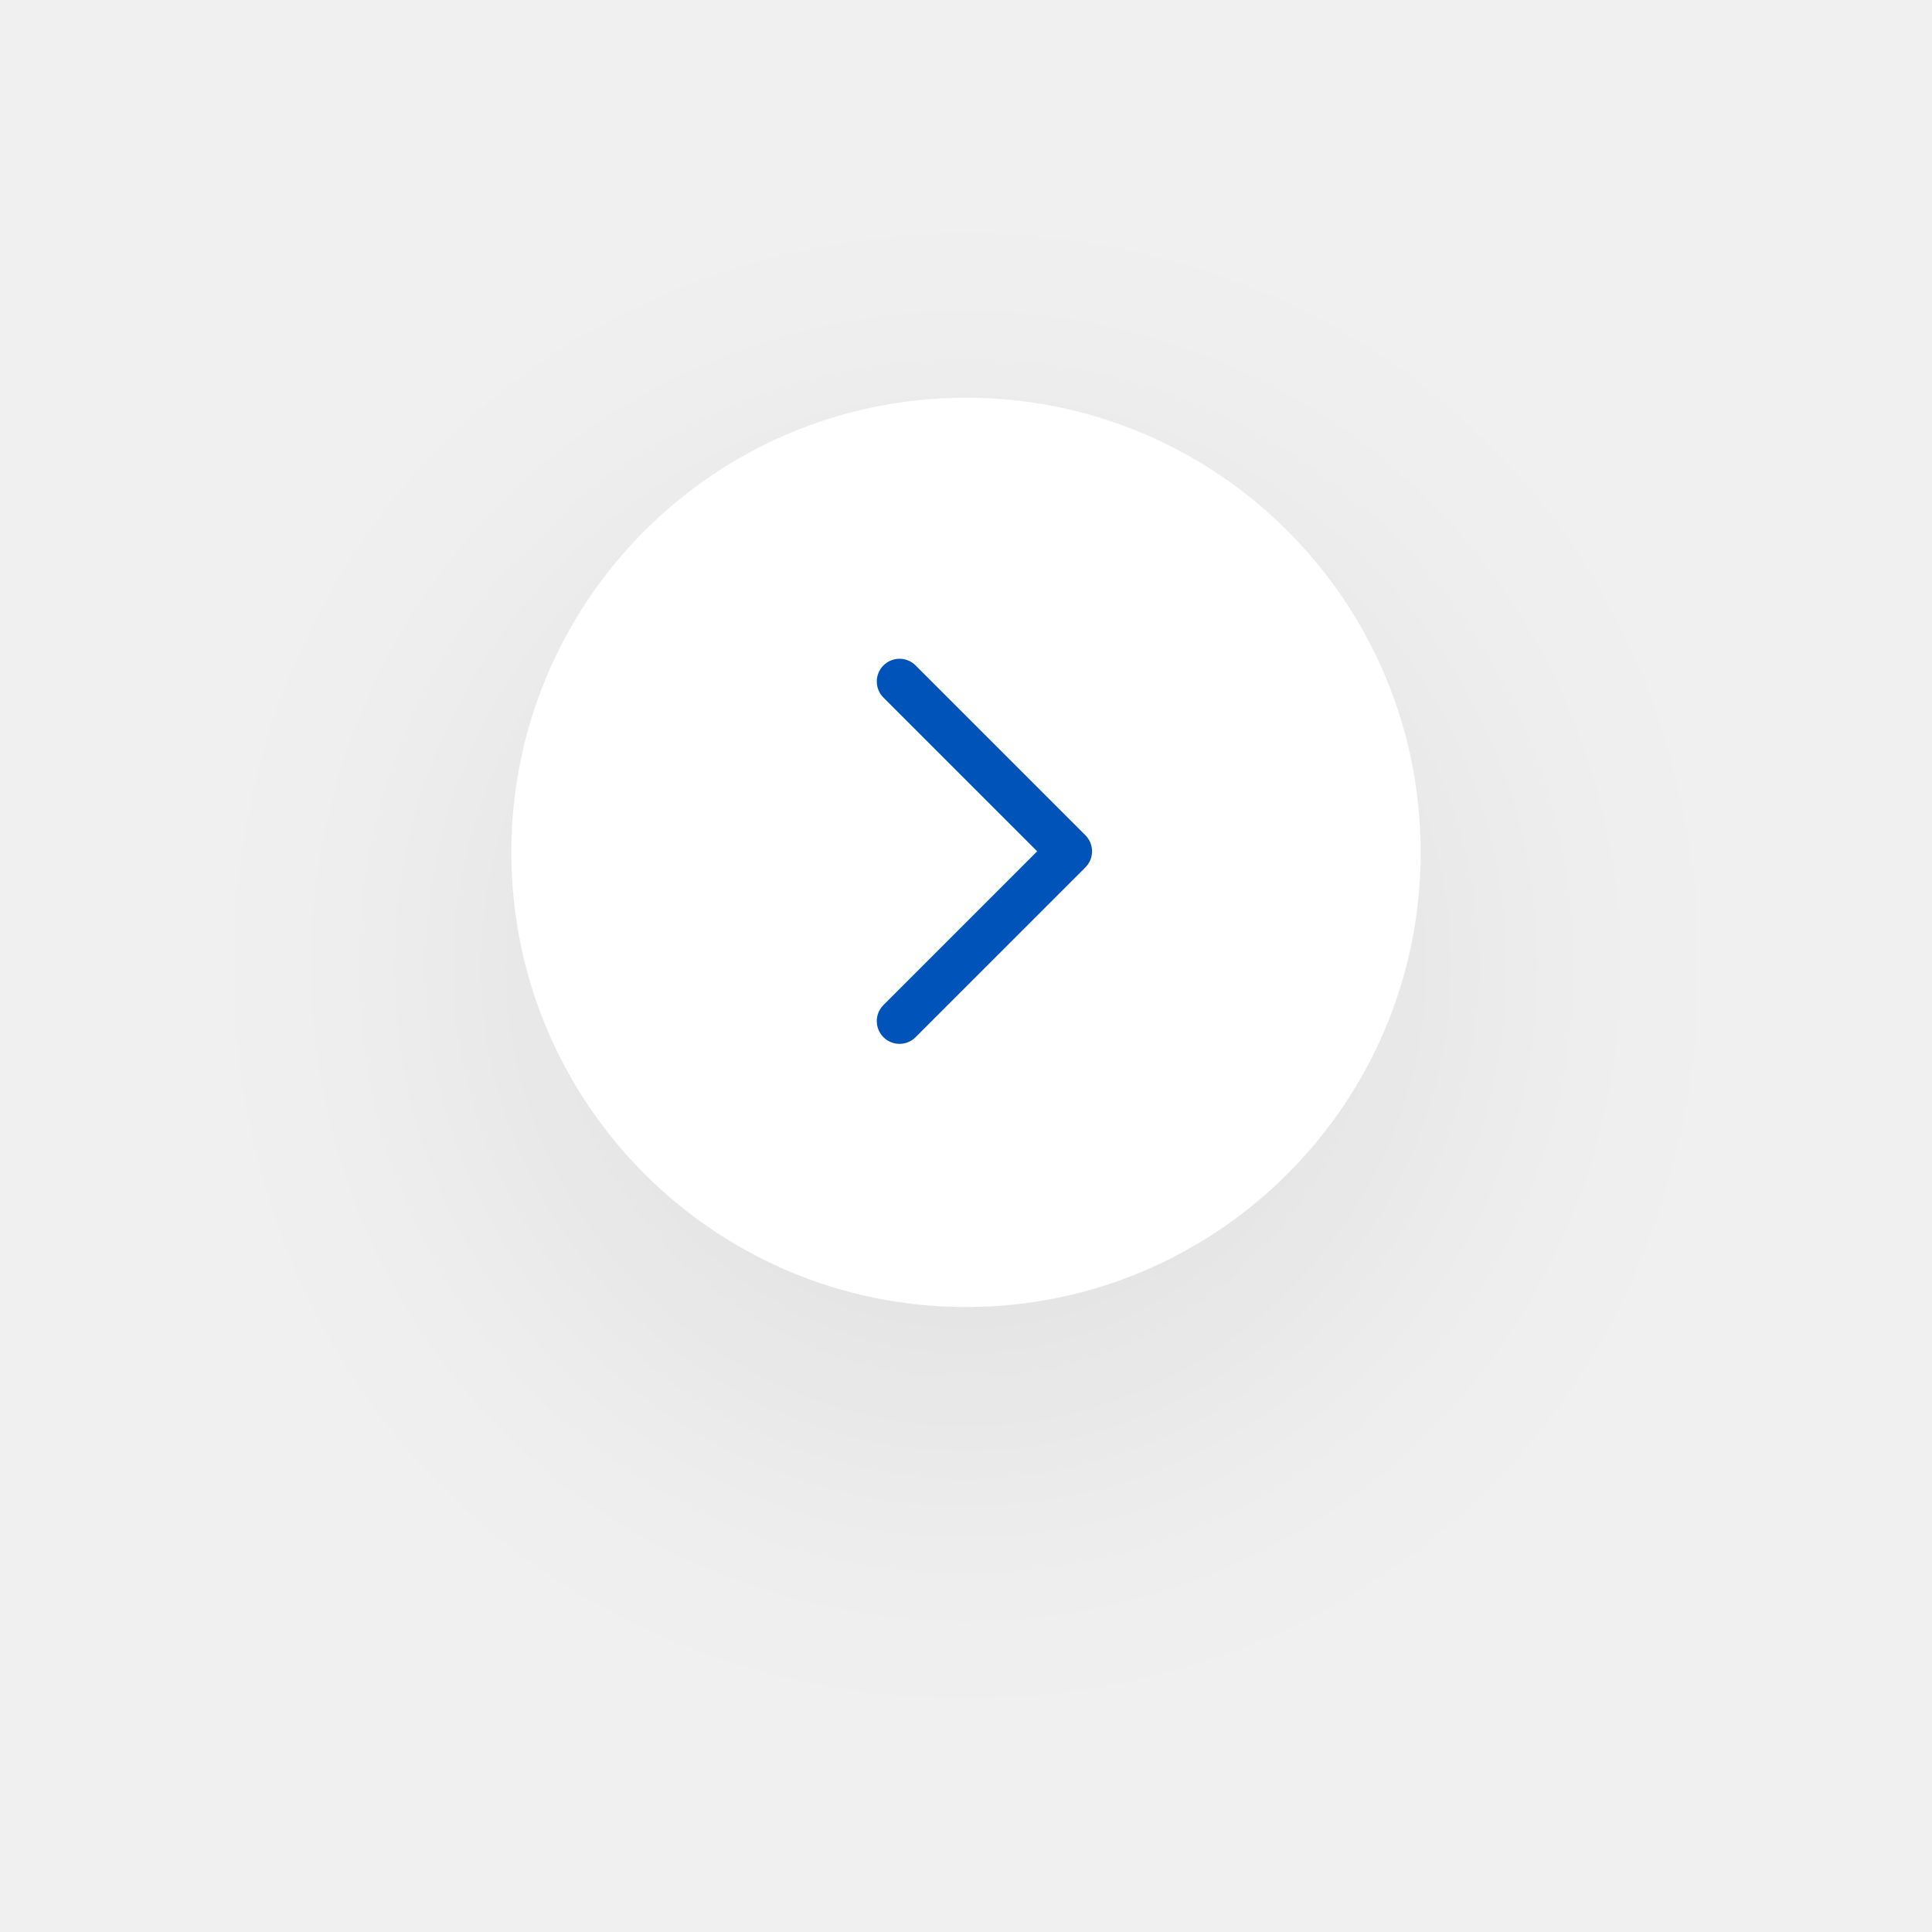
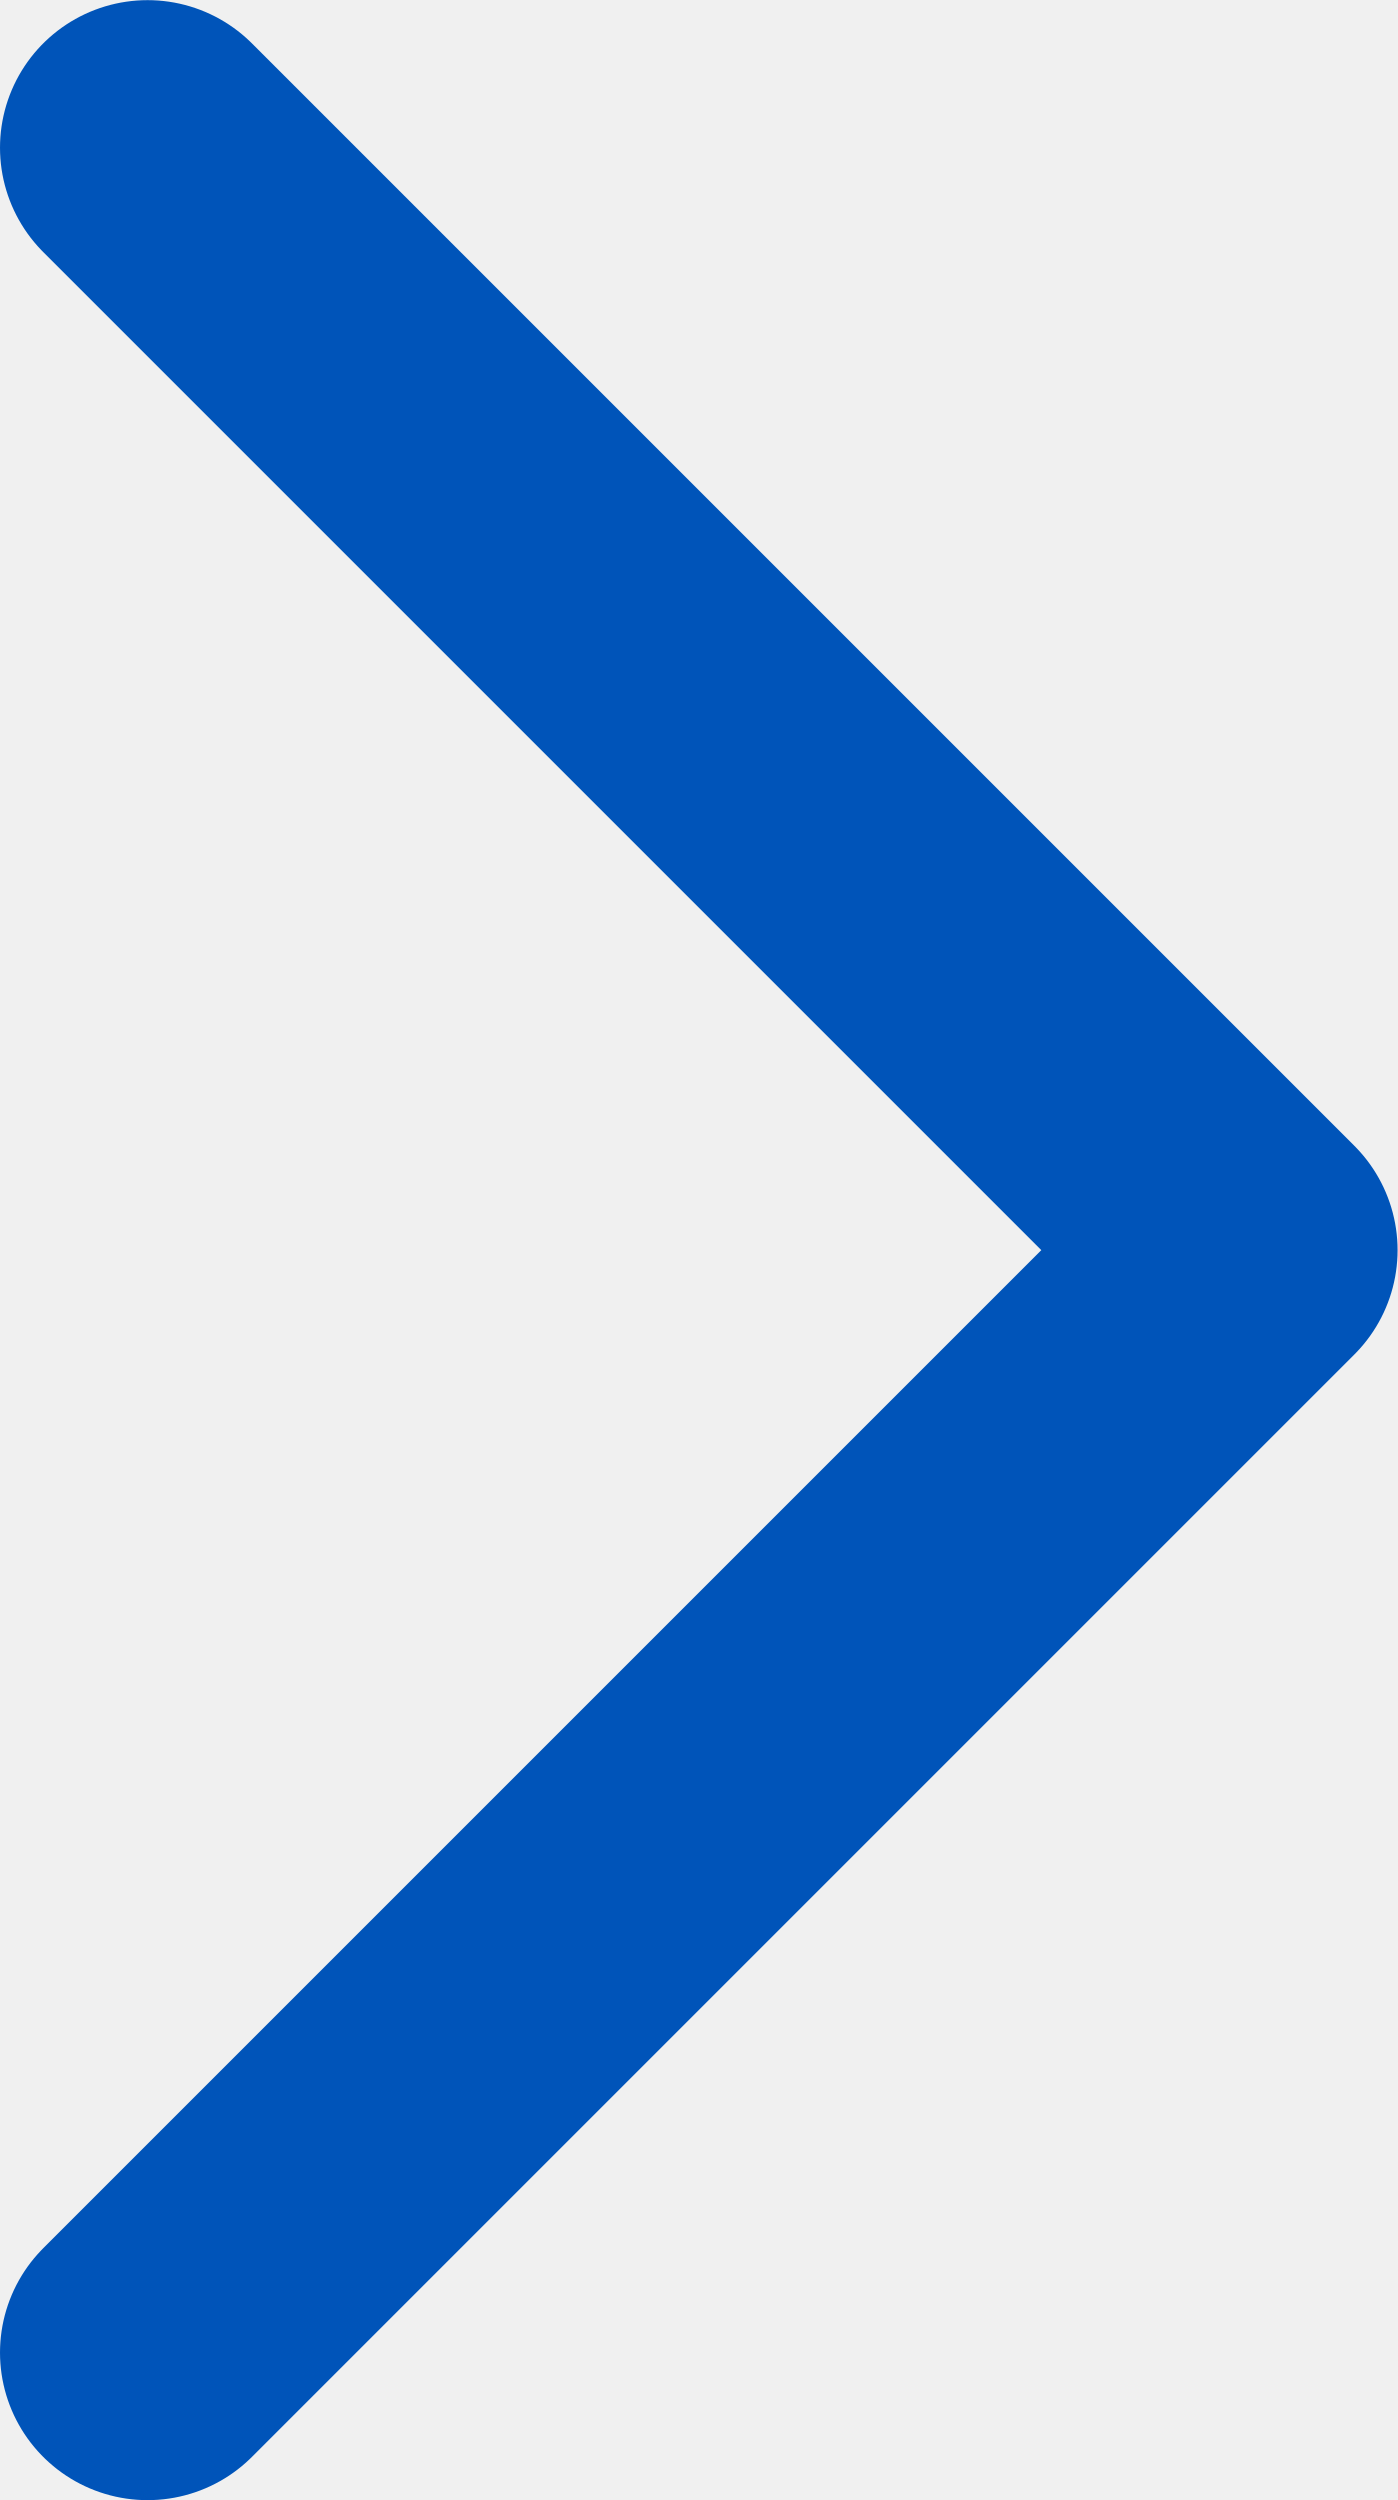
- <svg xmlns="http://www.w3.org/2000/svg" viewBox="0 0 85 85">
-   <defs>
-     <style>
-       .cls-1 {
-         fill: #fff;
-       }
- 
-       .cls-2 {
-         fill: none;
-         stroke: #0054b9;
-         stroke-linecap: round;
-         stroke-linejoin: round;
-         stroke-width: 2px;
-       }
- 
-       .cls-3 {
-         filter: url(#Ellipse_2);
-       }
-     </style>
-     <filter id="Ellipse_2" x="0" y="0" width="85" height="85" filterUnits="userSpaceOnUse">
-       <feOffset dy="5" input="SourceAlpha" />
-       <feGaussianBlur stdDeviation="7.5" result="blur" />
-       <feFlood flood-opacity="0.071" />
-       <feComposite operator="in" in2="blur" />
-       <feComposite in="SourceGraphic" />
-     </filter>
-   </defs>
-   <g id="Group_332" data-name="Group 332" transform="translate(-1255.5 -4755.5)">
-     <g class="cls-3" transform="matrix(1, 0, 0, 1, 1255.5, 4755.5)">
-       <circle id="Ellipse_2-2" data-name="Ellipse 2" class="cls-1" cx="20" cy="20" r="20" transform="translate(22.5 17.5)" />
-     </g>
-     <path id="Path_1" data-name="Path 1" class="cls-2" d="M1260.584,4775.5l7.471,7.471-7.471,7.471" transform="translate(34.491 9.983)" />
-   </g>
+ <svg xmlns="http://www.w3.org/2000/svg" width="9.471" height="16.942" viewBox="0 0 9.471 16.942">
+   <path id="Path_1" data-name="Path 1" d="M1260.584,4775.5l7.471,7.471-7.471,7.471" transform="translate(-1259.584 -4774.499)" fill="none" stroke="#0054b9" stroke-linecap="round" stroke-linejoin="round" stroke-width="2" />
</svg>
